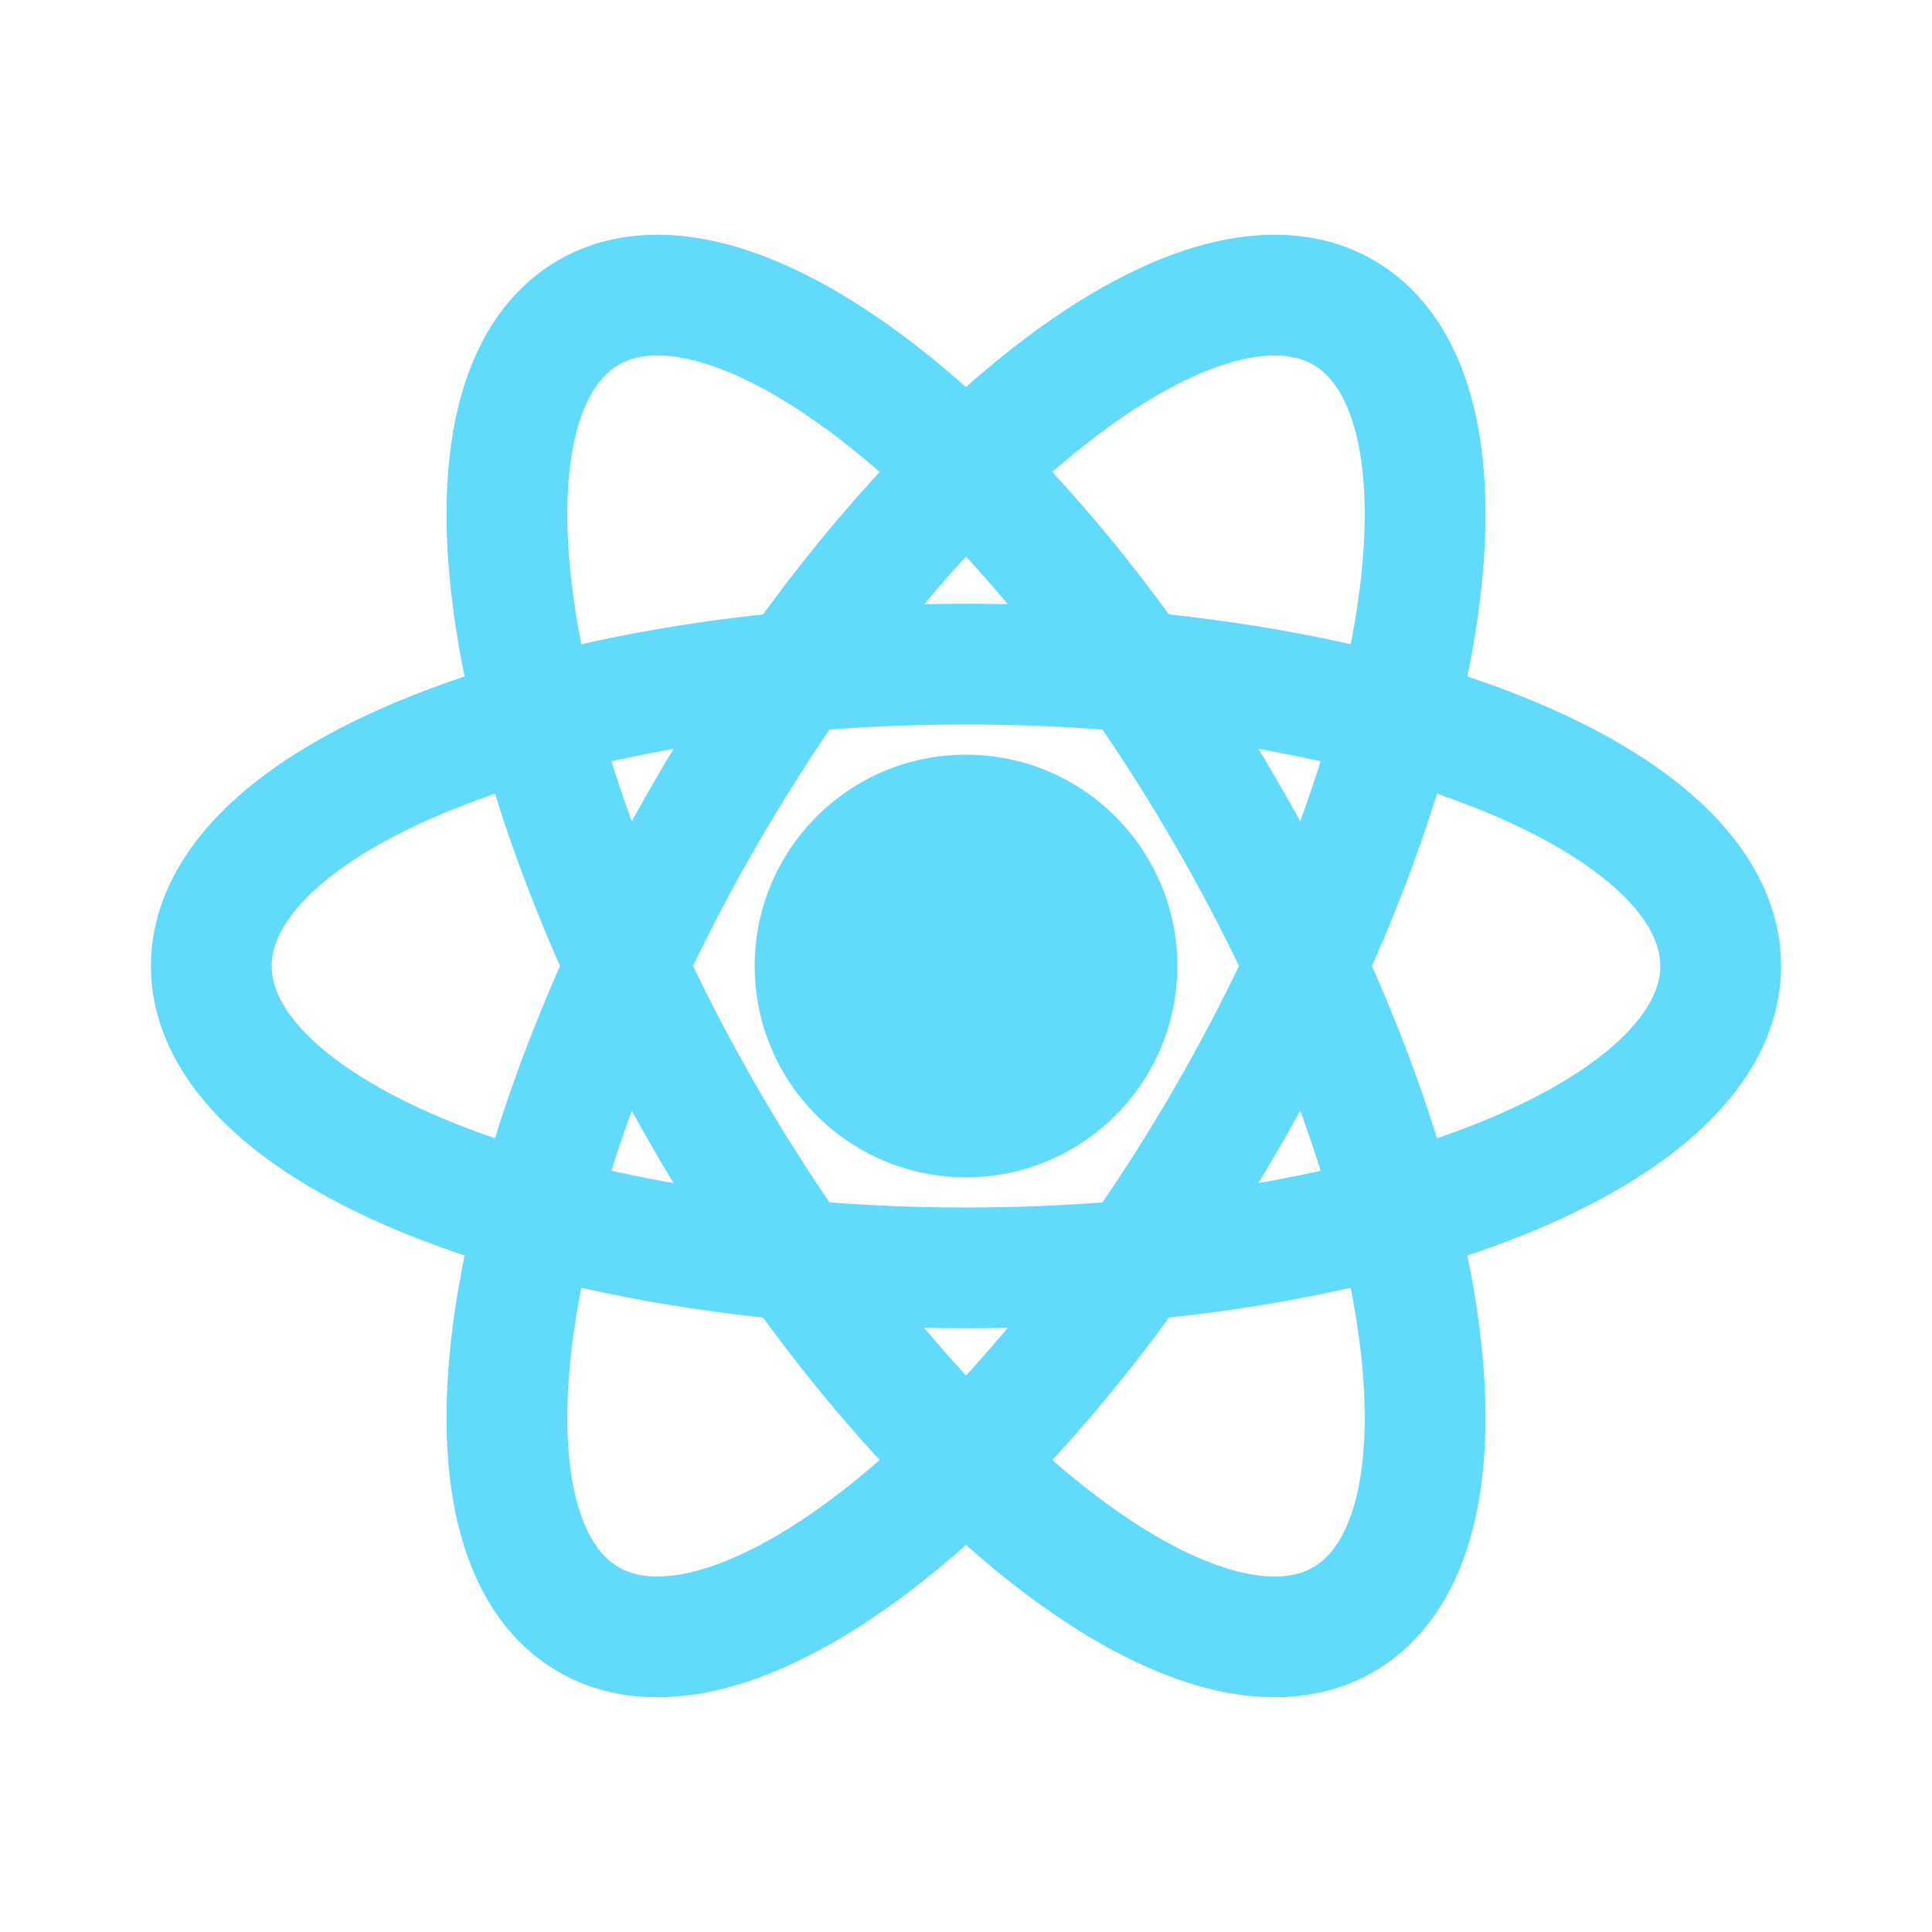
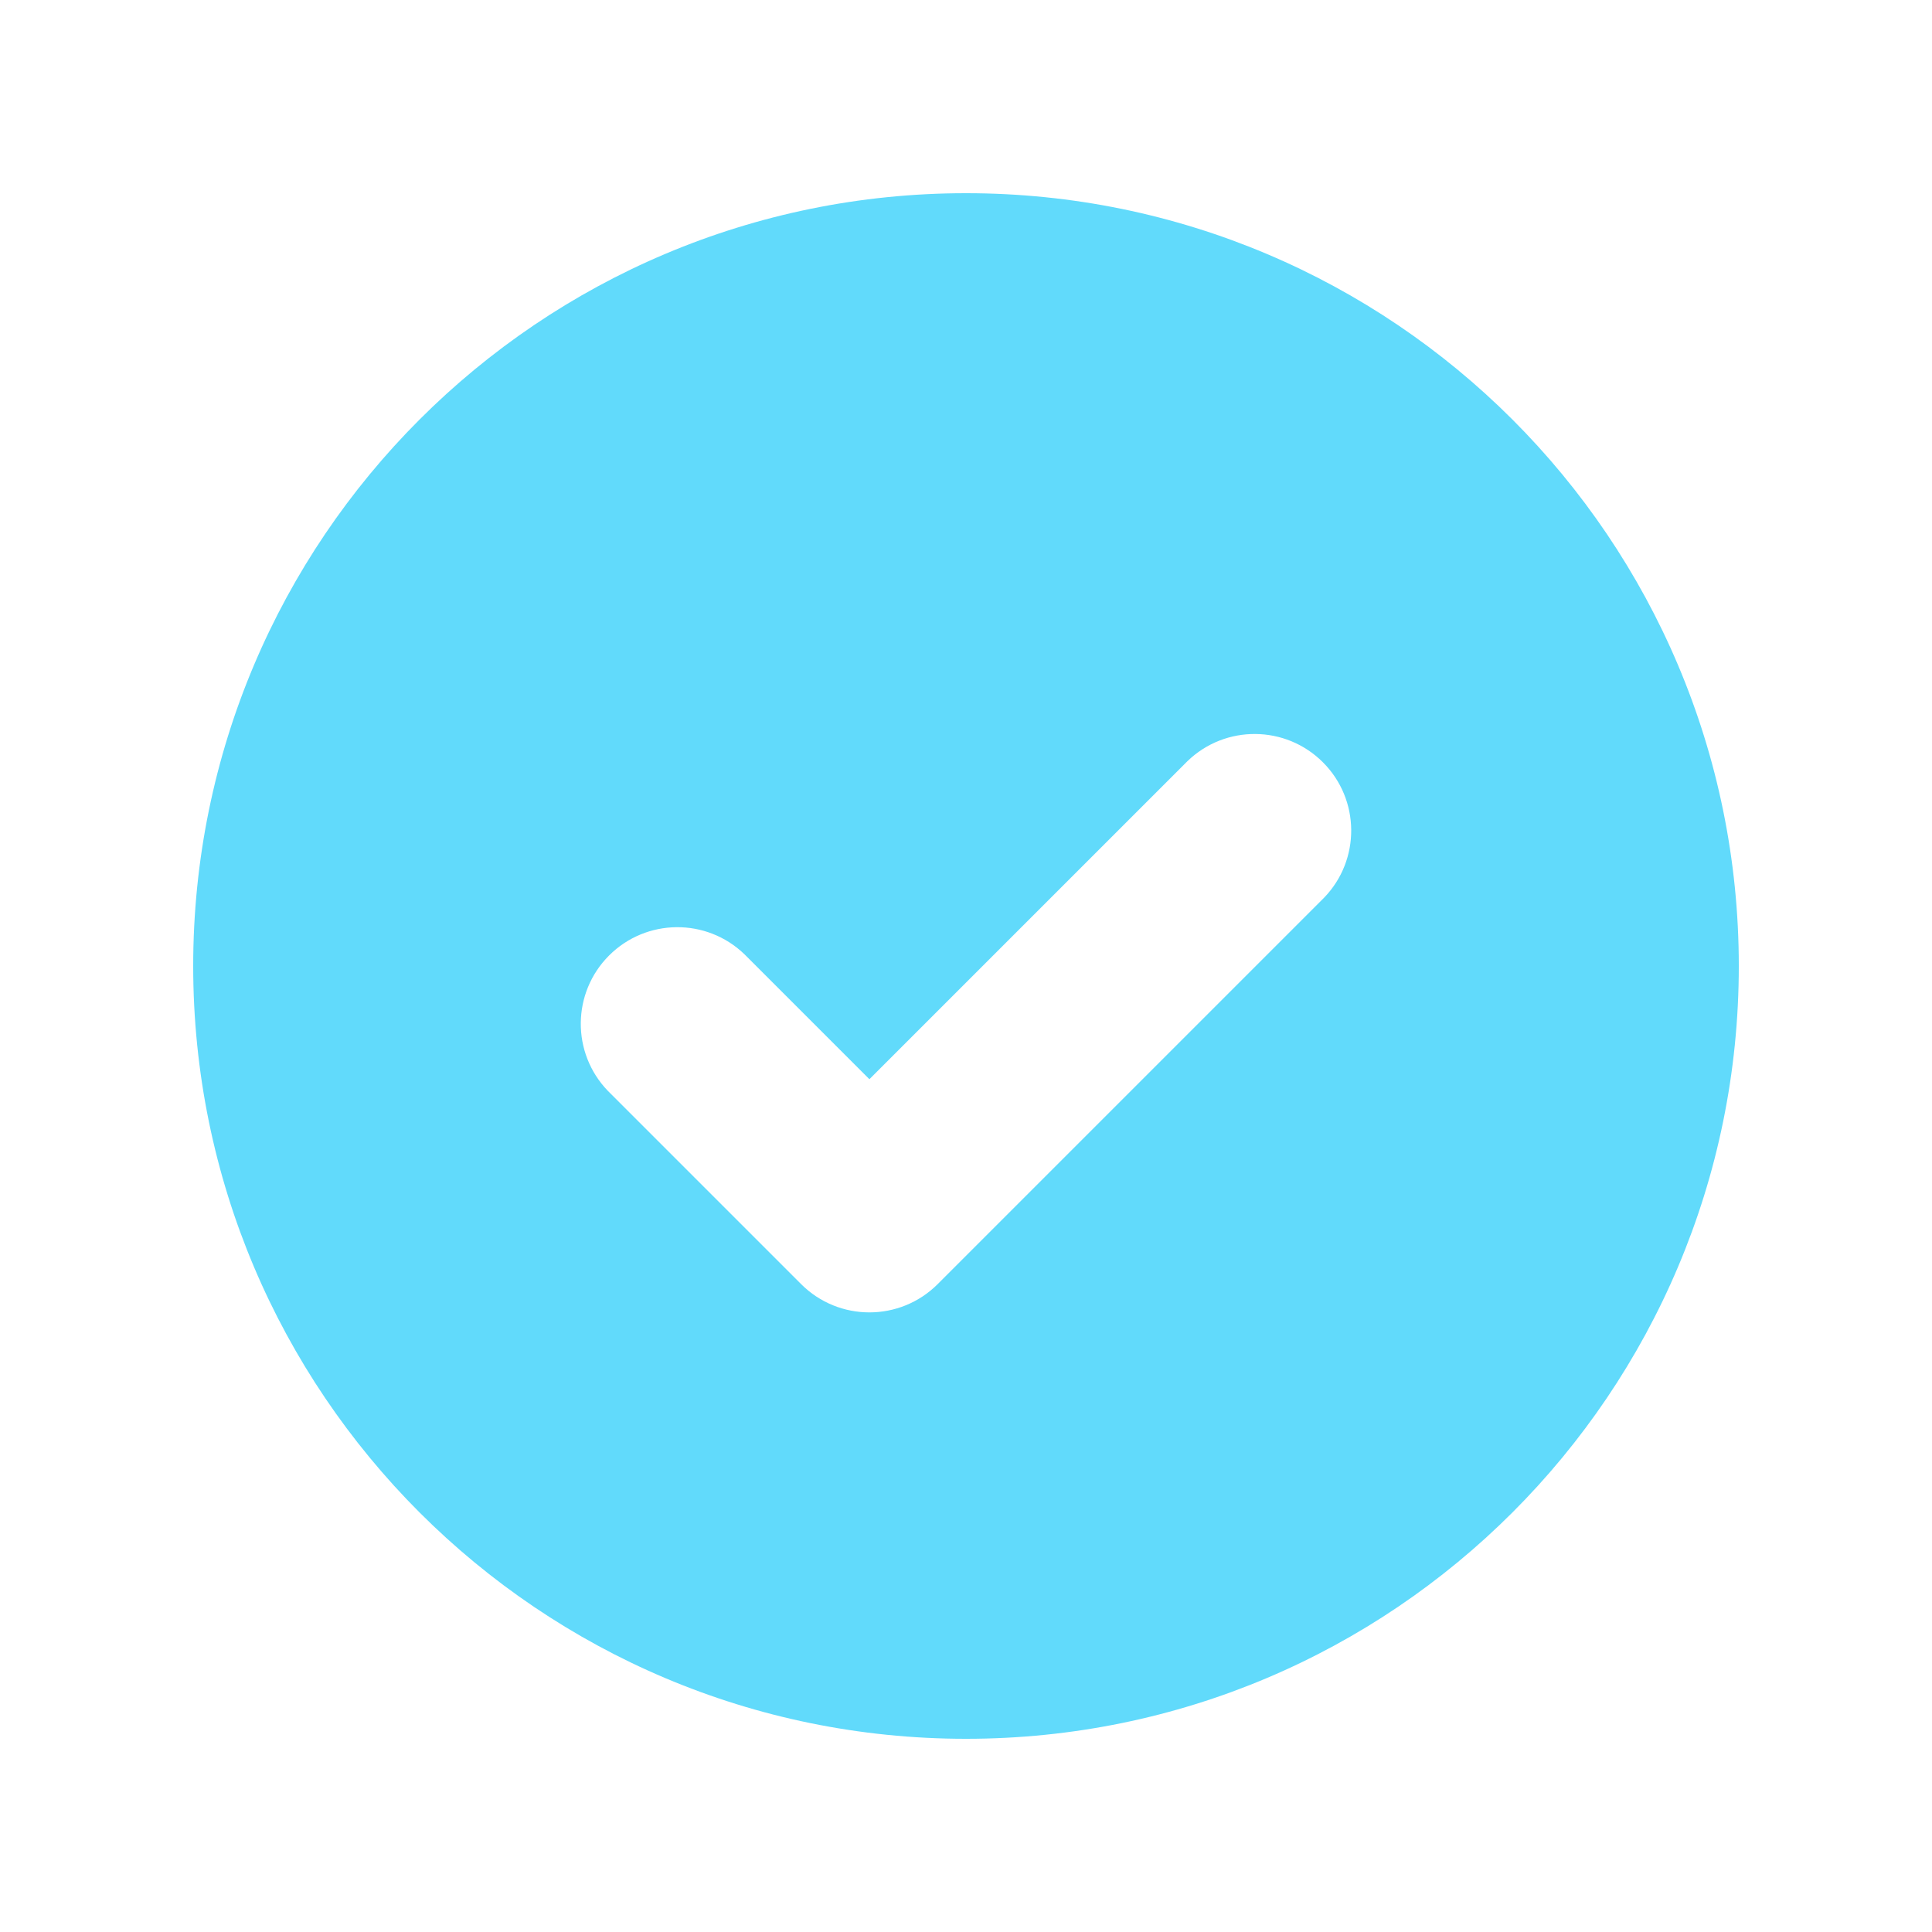
- <svg xmlns="http://www.w3.org/2000/svg" viewBox="0 0 256 256">
-   <g>
-     <circle fill="#61DAFB" cx="128" cy="128" r="28" />
-     <g stroke="#61DAFB" stroke-width="16" fill="none">
-       <ellipse rx="100" ry="40" cx="128" cy="128" transform="rotate(0 128 128)" />
-       <ellipse rx="100" ry="40" cx="128" cy="128" transform="rotate(60 128 128)" />
-       <ellipse rx="100" ry="40" cx="128" cy="128" transform="rotate(120 128 128)" />
-     </g>
-   </g>
+ <svg xmlns="http://www.w3.org/2000/svg" viewBox="0 0 20 20">
+   <path fill="#61DAFB" fill-rule="evenodd" d="M10 18a8 8 0 100-16 8 8 0 000 16zm3.707-8.707a1 1 0 00-1.414-1.414L9 11.172l-1.293-1.293a1 1 0 00-1.414 1.414l2 2a1 1 0 001.414 0l4-4z" clip-rule="evenodd" />
</svg>
